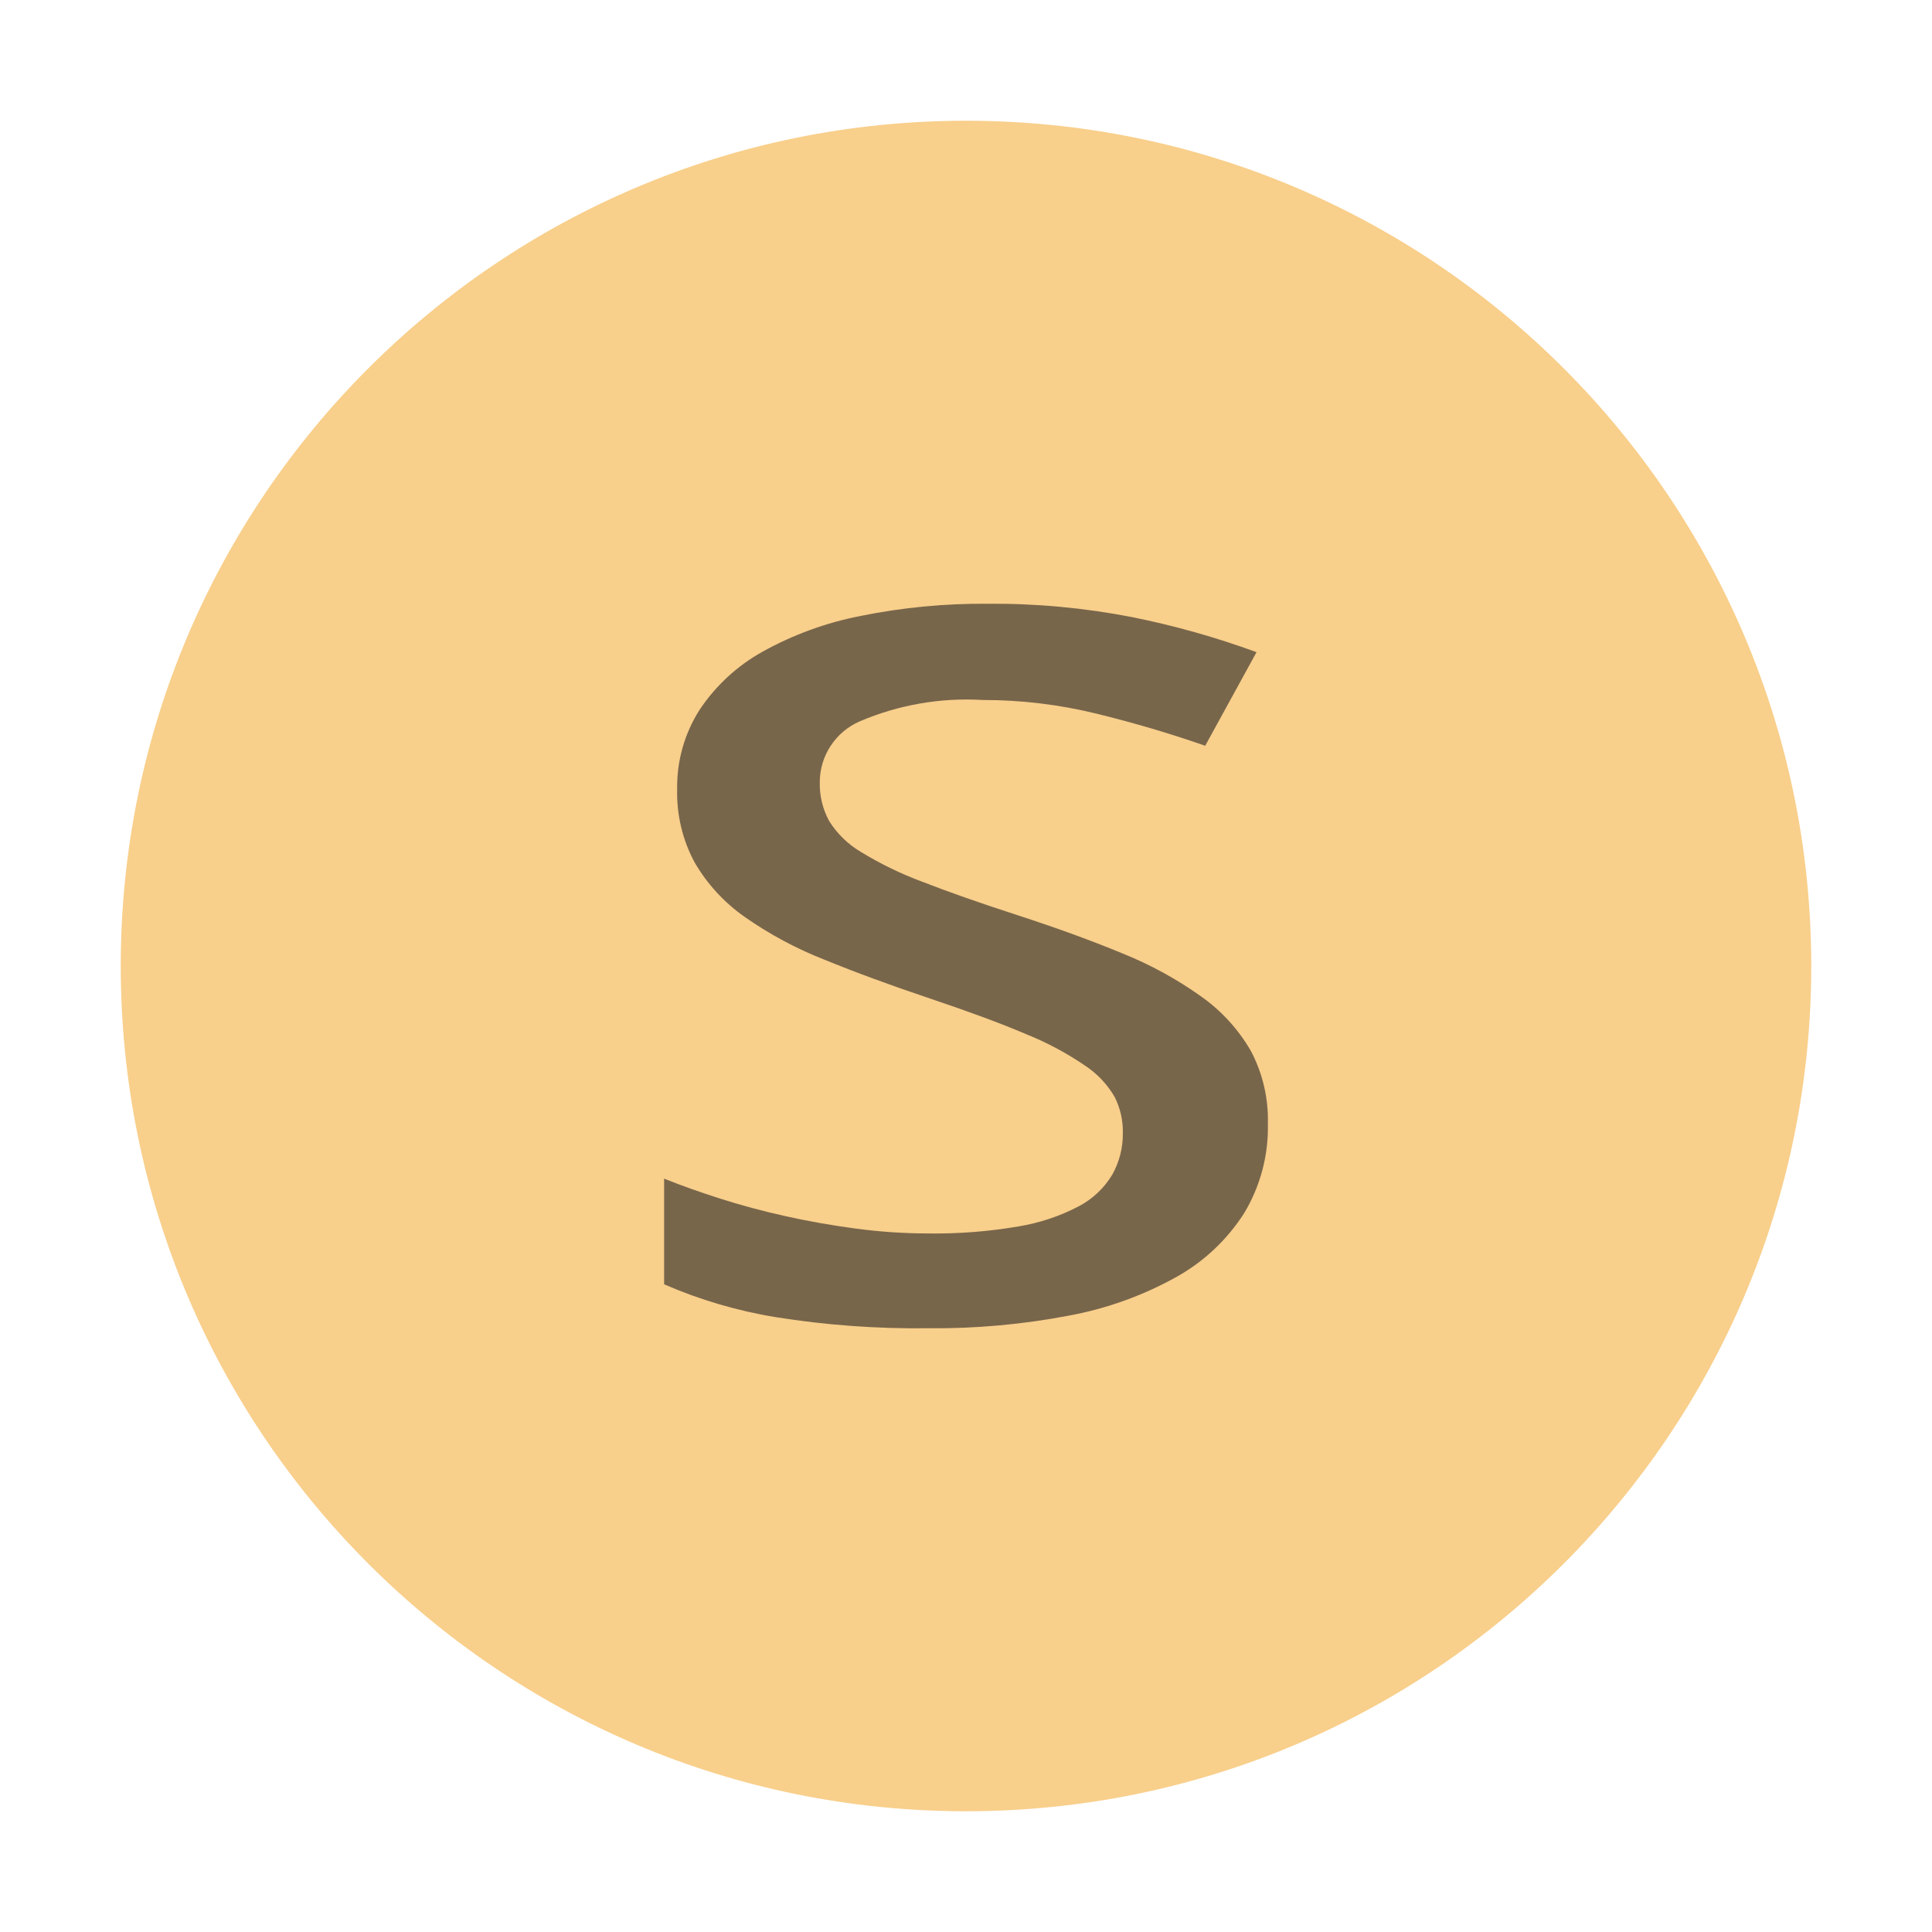
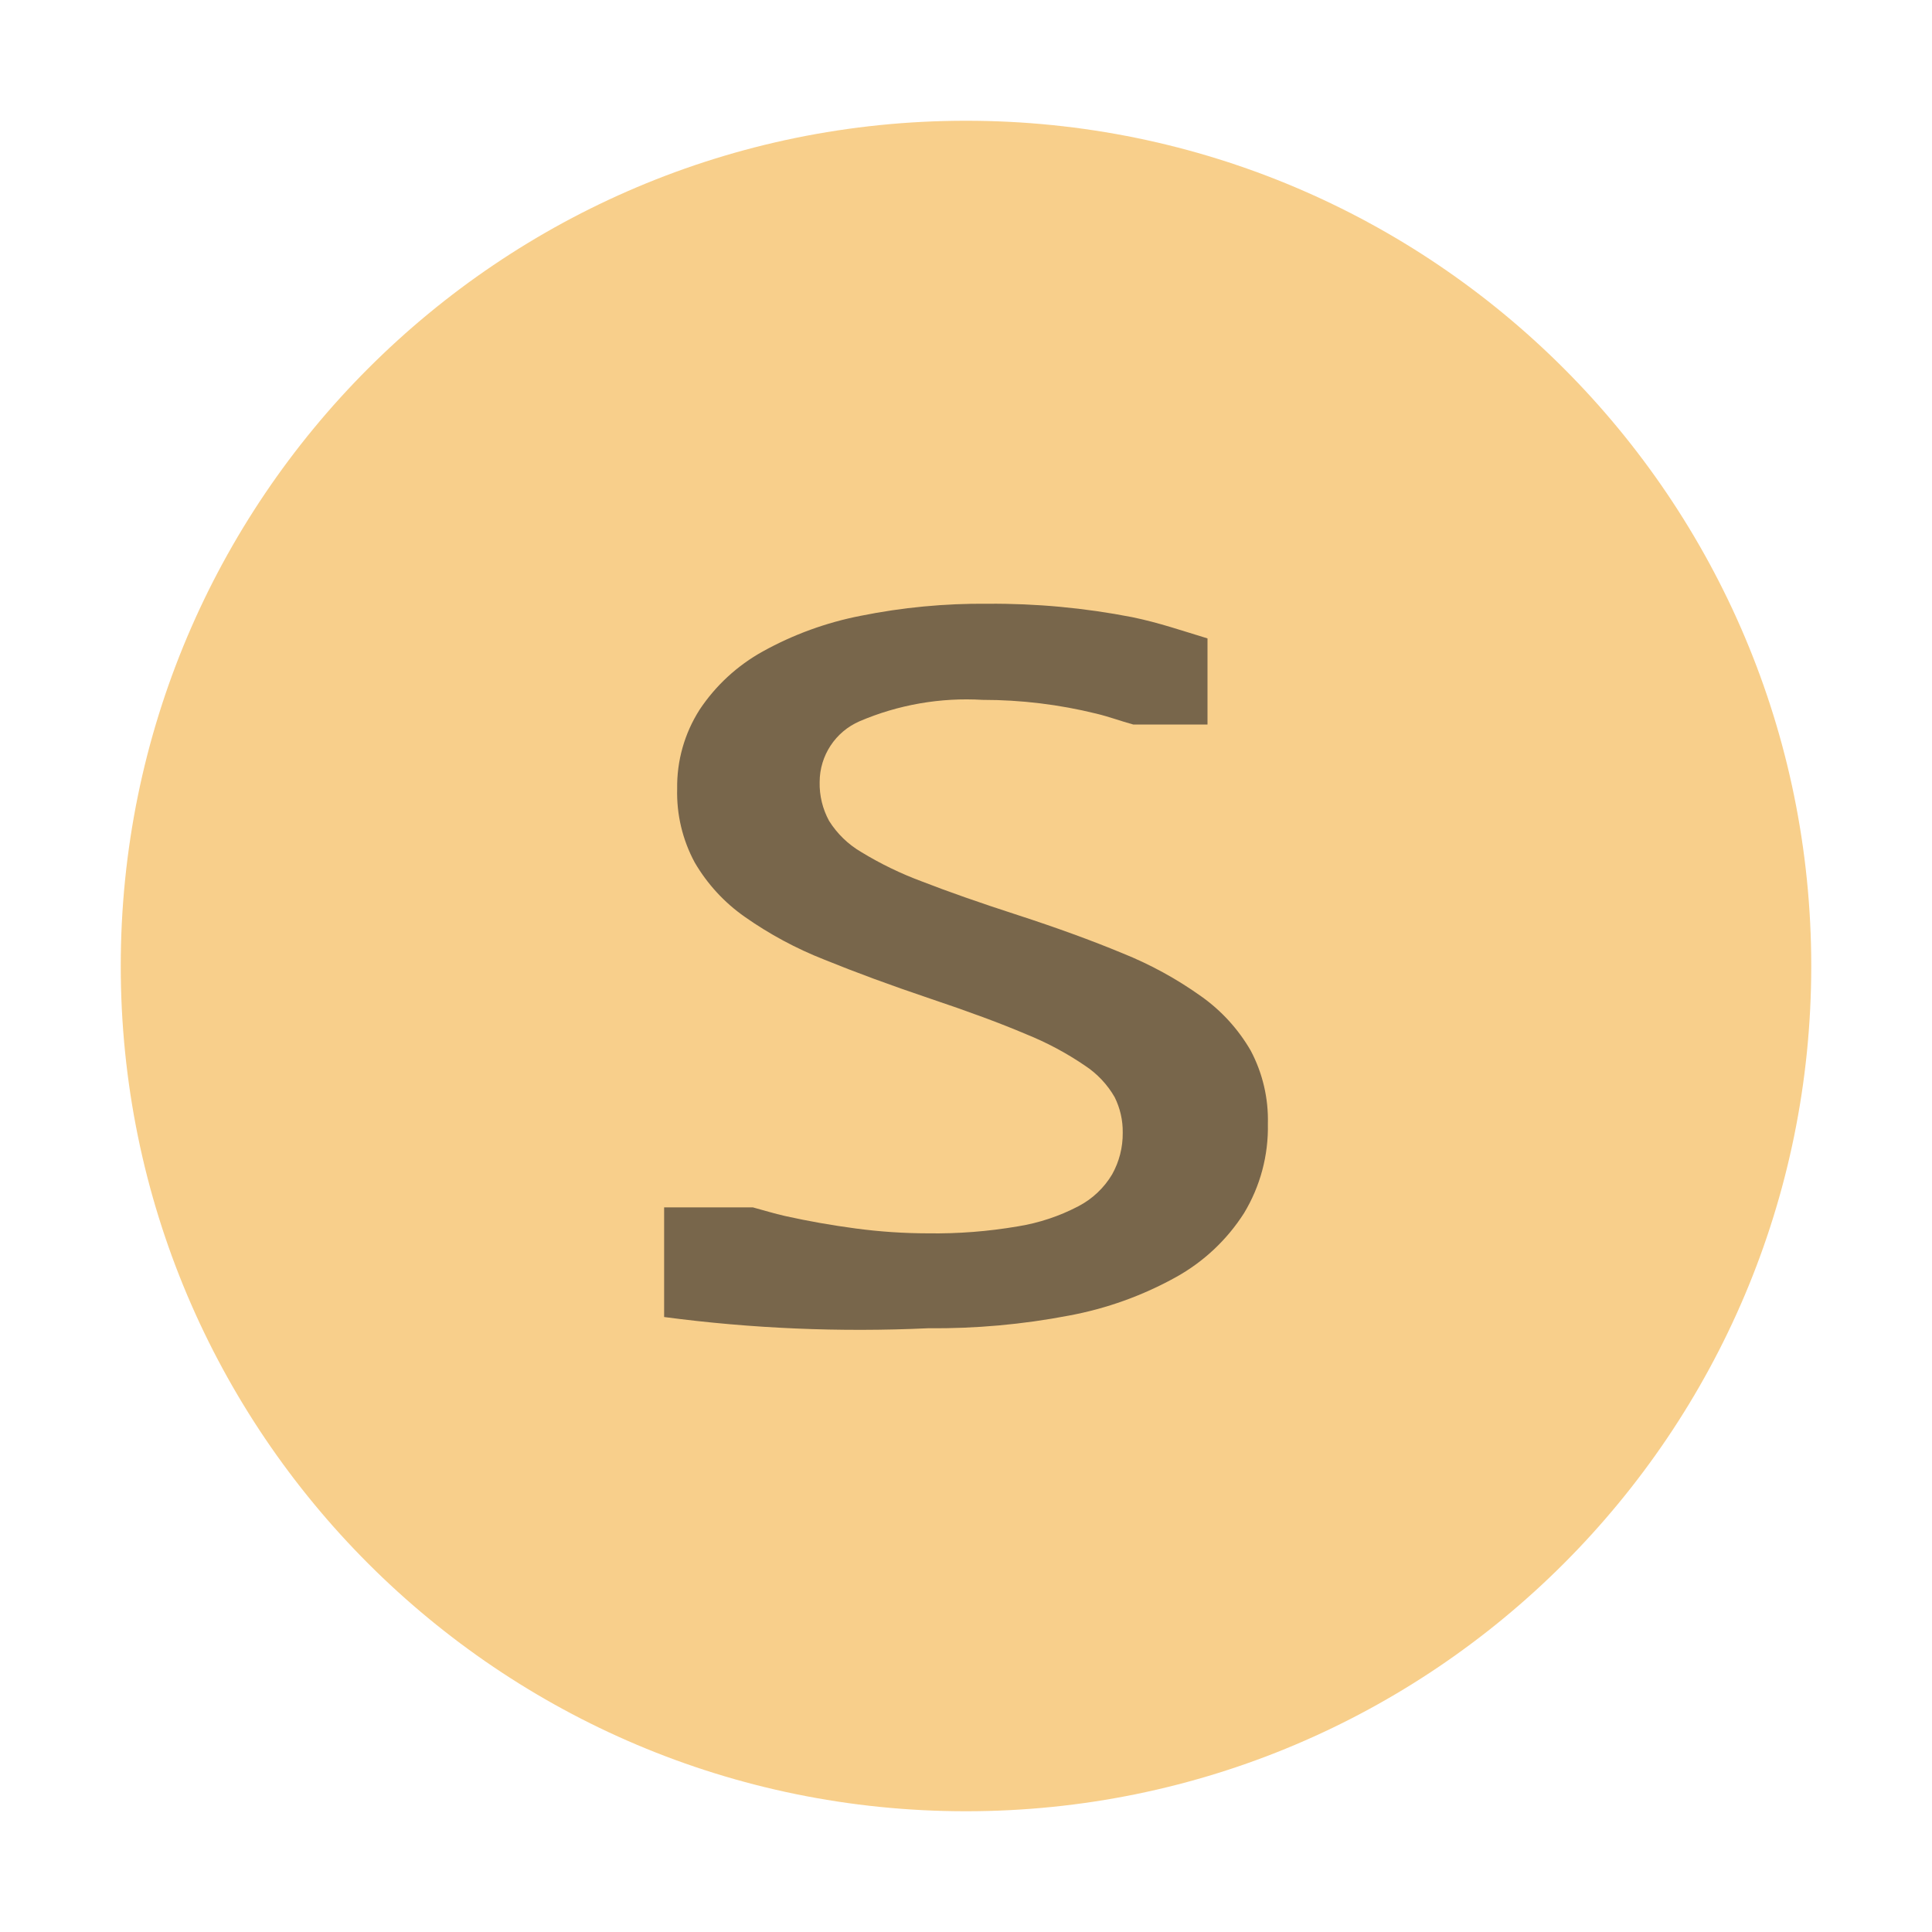
- <svg xmlns="http://www.w3.org/2000/svg" id="Layer_1" data-name="Layer 1" viewBox="0 0 16 16">
+ <svg xmlns="http://www.w3.org/2000/svg" id="Layer_1" data-name="Layer 1" width="16" height="16" viewBox="0 0 16 16">
  <g>
-     <g id="_Group_" data-name=" Group " opacity="0.6">
+     <g id="_Group_" data-name="&lt;Group&gt;" opacity="0.6">
      <circle cx="8" cy="8" r="7" fill="#f4af3d" />
    </g>
-     <path d="M10.5,9.308a1.374,1.374,0,0,1-.196.738,1.574,1.574,0,0,1-.563.53,2.914,2.914,0,0,1-.887.319A5.893,5.893,0,0,1,7.686,11a7.427,7.427,0,0,1-1.262-.092A3.886,3.886,0,0,1,5.5,10.636V9.761q0.209,0.084.466,0.166t0.54,0.145q0.283,0.063.584,0.103a4.569,4.569,0,0,0,.597.04,4.09,4.09,0,0,0,.746-0.058,1.651,1.651,0,0,0,.499-0.166,0.707,0.707,0,0,0,.28-0.264A0.691,0.691,0,0,0,9.299,9.381a0.638,0.638,0,0,0-.067-0.295,0.78,0.78,0,0,0-.246-0.261,2.558,2.558,0,0,0-.489-0.261q-0.31-.132-0.796-0.295T6.826,7.947A3.155,3.155,0,0,1,6.168,7.594,1.427,1.427,0,0,1,5.753,7.143a1.214,1.214,0,0,1-.145-0.609,1.183,1.183,0,0,1,.186-0.656,1.502,1.502,0,0,1,.523-0.482,2.752,2.752,0,0,1,.81-0.295A5.087,5.087,0,0,1,8.179,5a6.008,6.008,0,0,1,1.198.111,7.018,7.018,0,0,1,1.029.29l-0.425.775q-0.439-.153-0.901-0.266a3.938,3.938,0,0,0-.941-0.113,2.25,2.25,0,0,0-1.019.177,0.55,0.55,0,0,0-.331.504,0.642,0.642,0,0,0,.078.322,0.78,0.78,0,0,0,.267.258,2.929,2.929,0,0,0,.506.245q0.317,0.124.789,0.277,0.486,0.158.867,0.316a3.128,3.128,0,0,1,.651.356,1.426,1.426,0,0,1,.412.451A1.223,1.223,0,0,1,10.5,9.308Z" fill="#231f20" opacity="0.6" style="isolation: isolate" />
+     <path d="M10.358,8.701a1.424,1.424,0,0,0-.412-.451,3.123,3.123,0,0,0-.651-.356q-.381-.158-.867-.316-.472-.153-.79-.277a2.909,2.909,0,0,1-.506-.245.777.777,0,0,1-.266-.258.642.642,0,0,1-.078-.322.549.549,0,0,1,.331-.503,2.25,2.25,0,0,1,1.019-.177,3.931,3.931,0,0,1,.941.114c.105.025.203.062.306.09H10V5.287c-.205-.062-.404-.131-.624-.176A6.012,6.012,0,0,0,8.179,5a5.079,5.079,0,0,0-1.052.1,2.762,2.762,0,0,0-.81.295,1.503,1.503,0,0,0-.523.482,1.184,1.184,0,0,0-.186.656,1.215,1.215,0,0,0,.145.609,1.426,1.426,0,0,0,.415.451,3.145,3.145,0,0,0,.658.354q.388.158.874.322.486.163.796.295a2.568,2.568,0,0,1,.489.261.776.776,0,0,1,.246.261.64.64,0,0,1,.067.295.691.691,0,0,1-.088.345.703.703,0,0,1-.28.264,1.643,1.643,0,0,1-.499.166,4.056,4.056,0,0,1-.746.058,4.568,4.568,0,0,1-.597-.04q-.3-.04-.584-.103c-.094-.021-.179-.048-.269-.072H5.5v.908A12.326,12.326,0,0,0,7.686,11a5.89,5.89,0,0,0,1.167-.105,2.924,2.924,0,0,0,.887-.319,1.574,1.574,0,0,0,.563-.53A1.373,1.373,0,0,0,10.5,9.308,1.227,1.227,0,0,0,10.358,8.701Z" fill="#231f20" opacity="0.6" />
  </g>
</svg>
